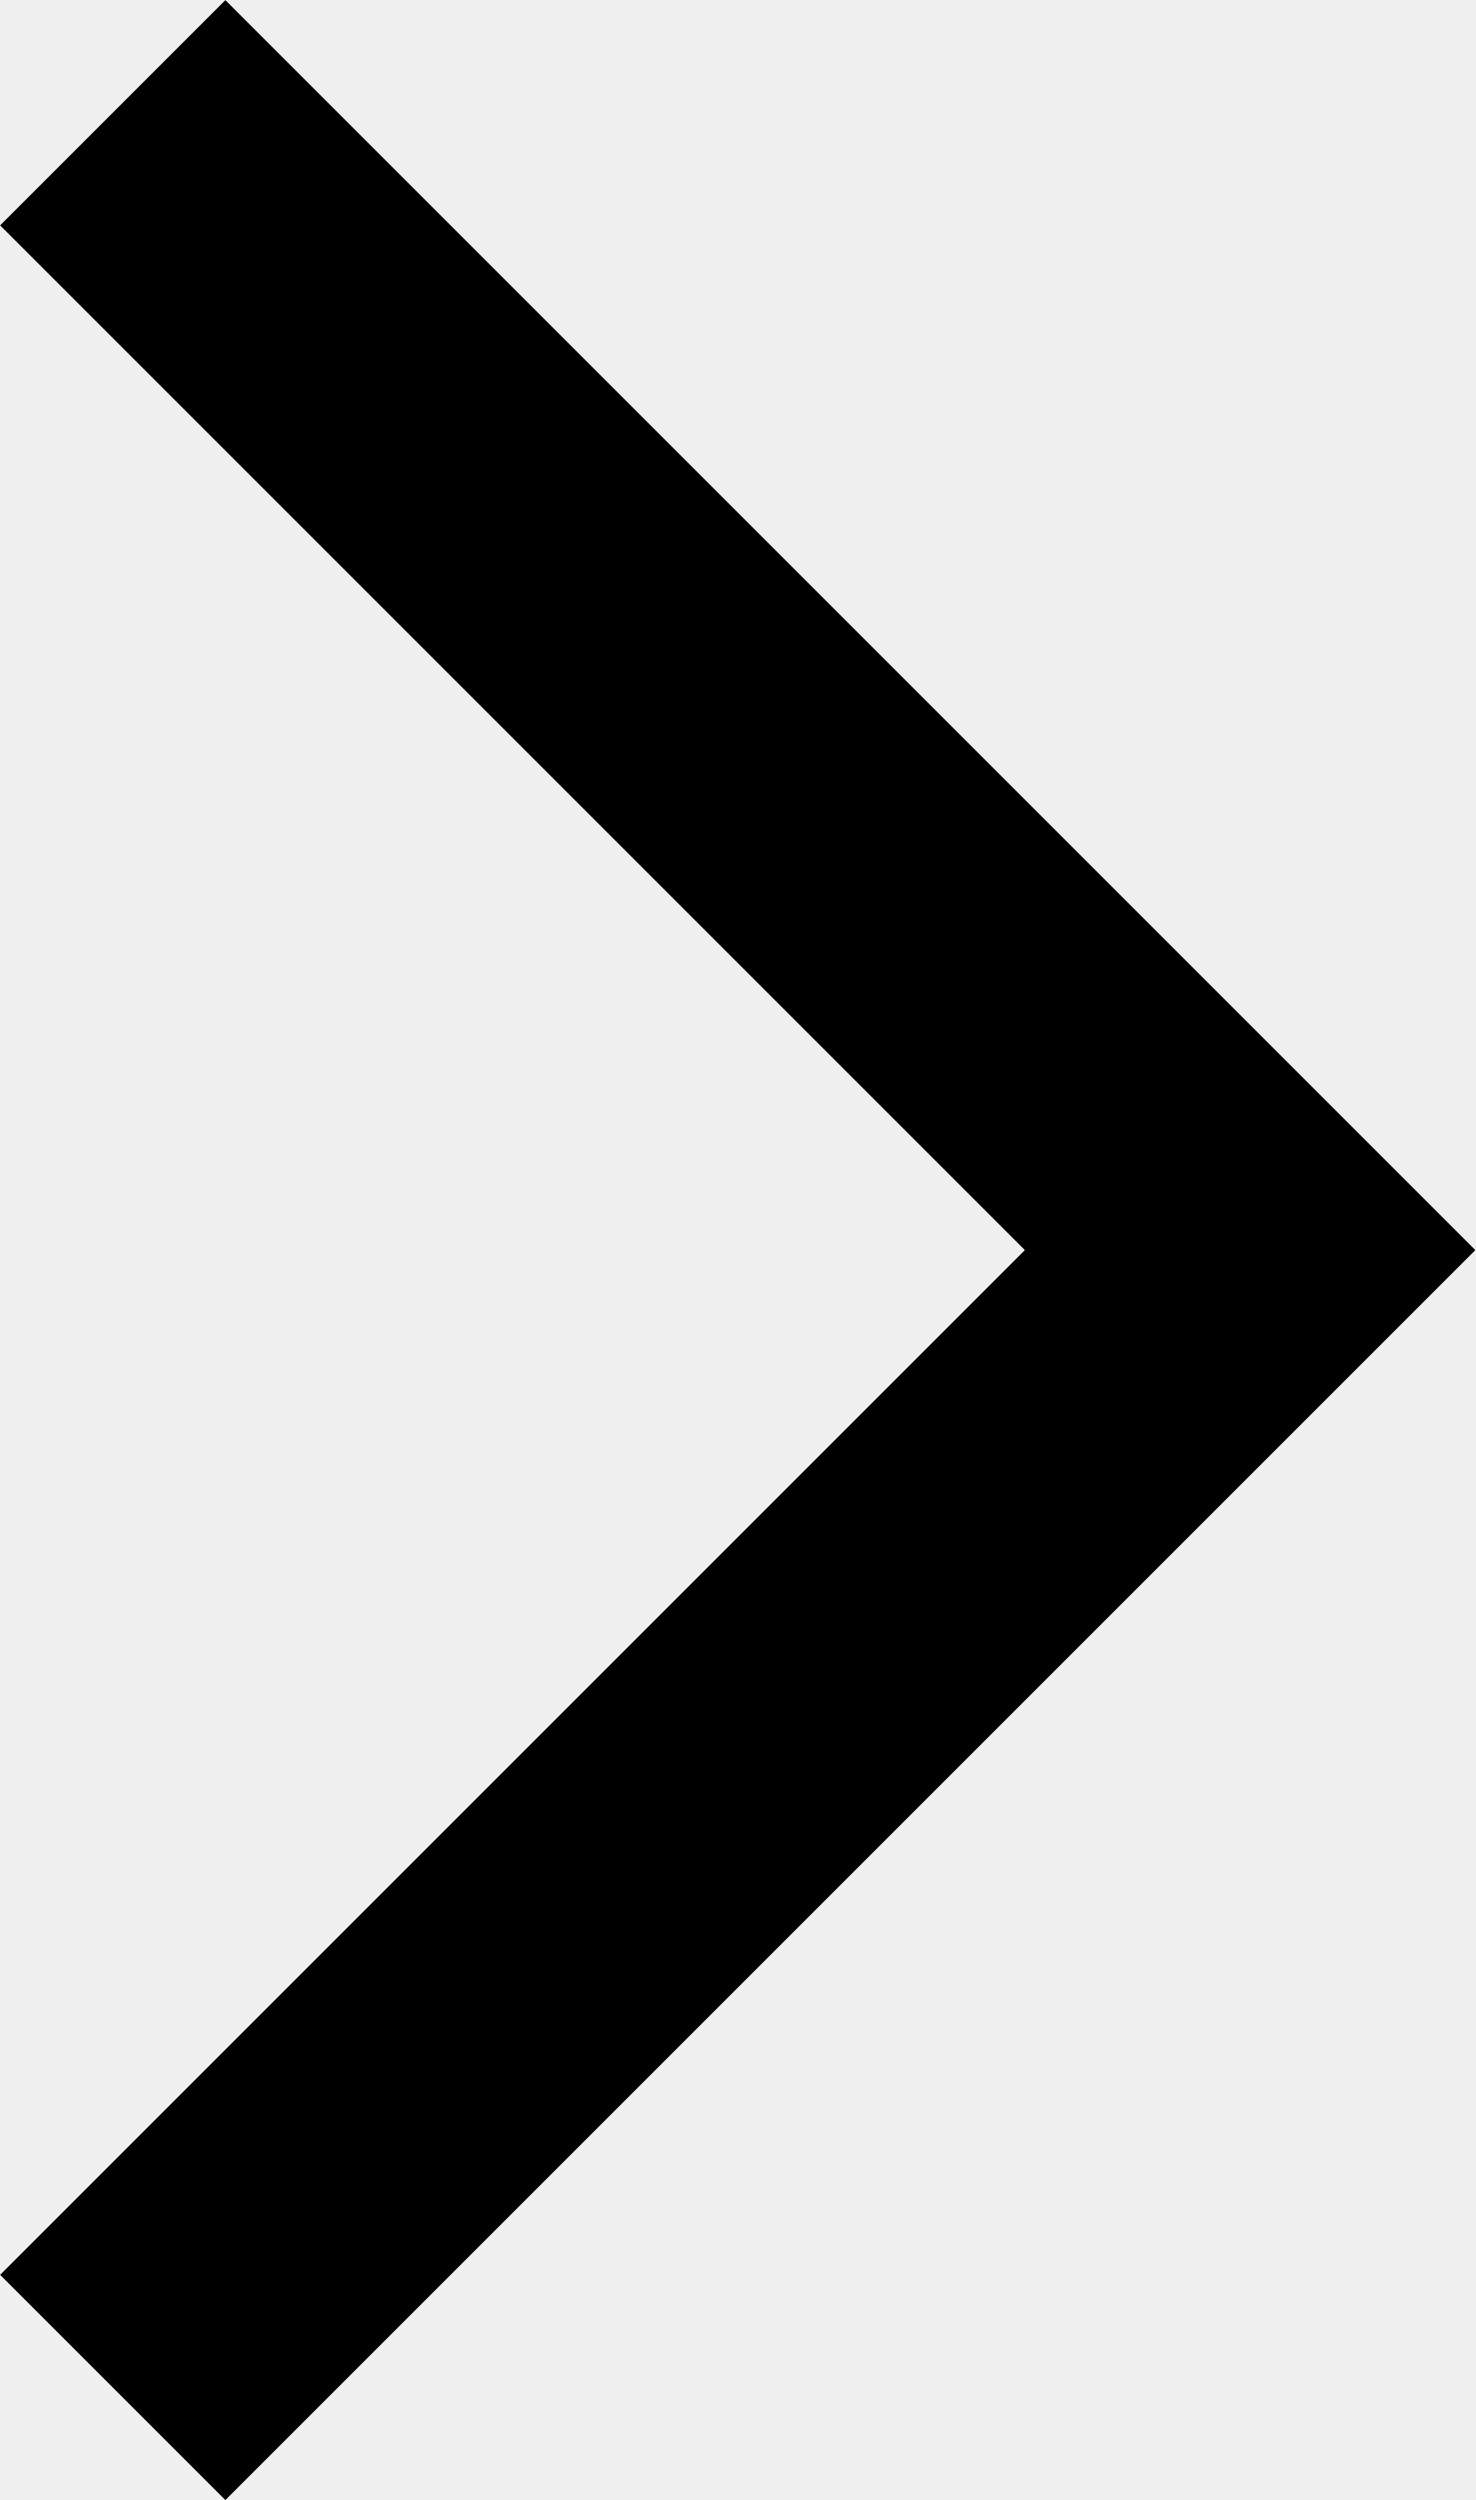
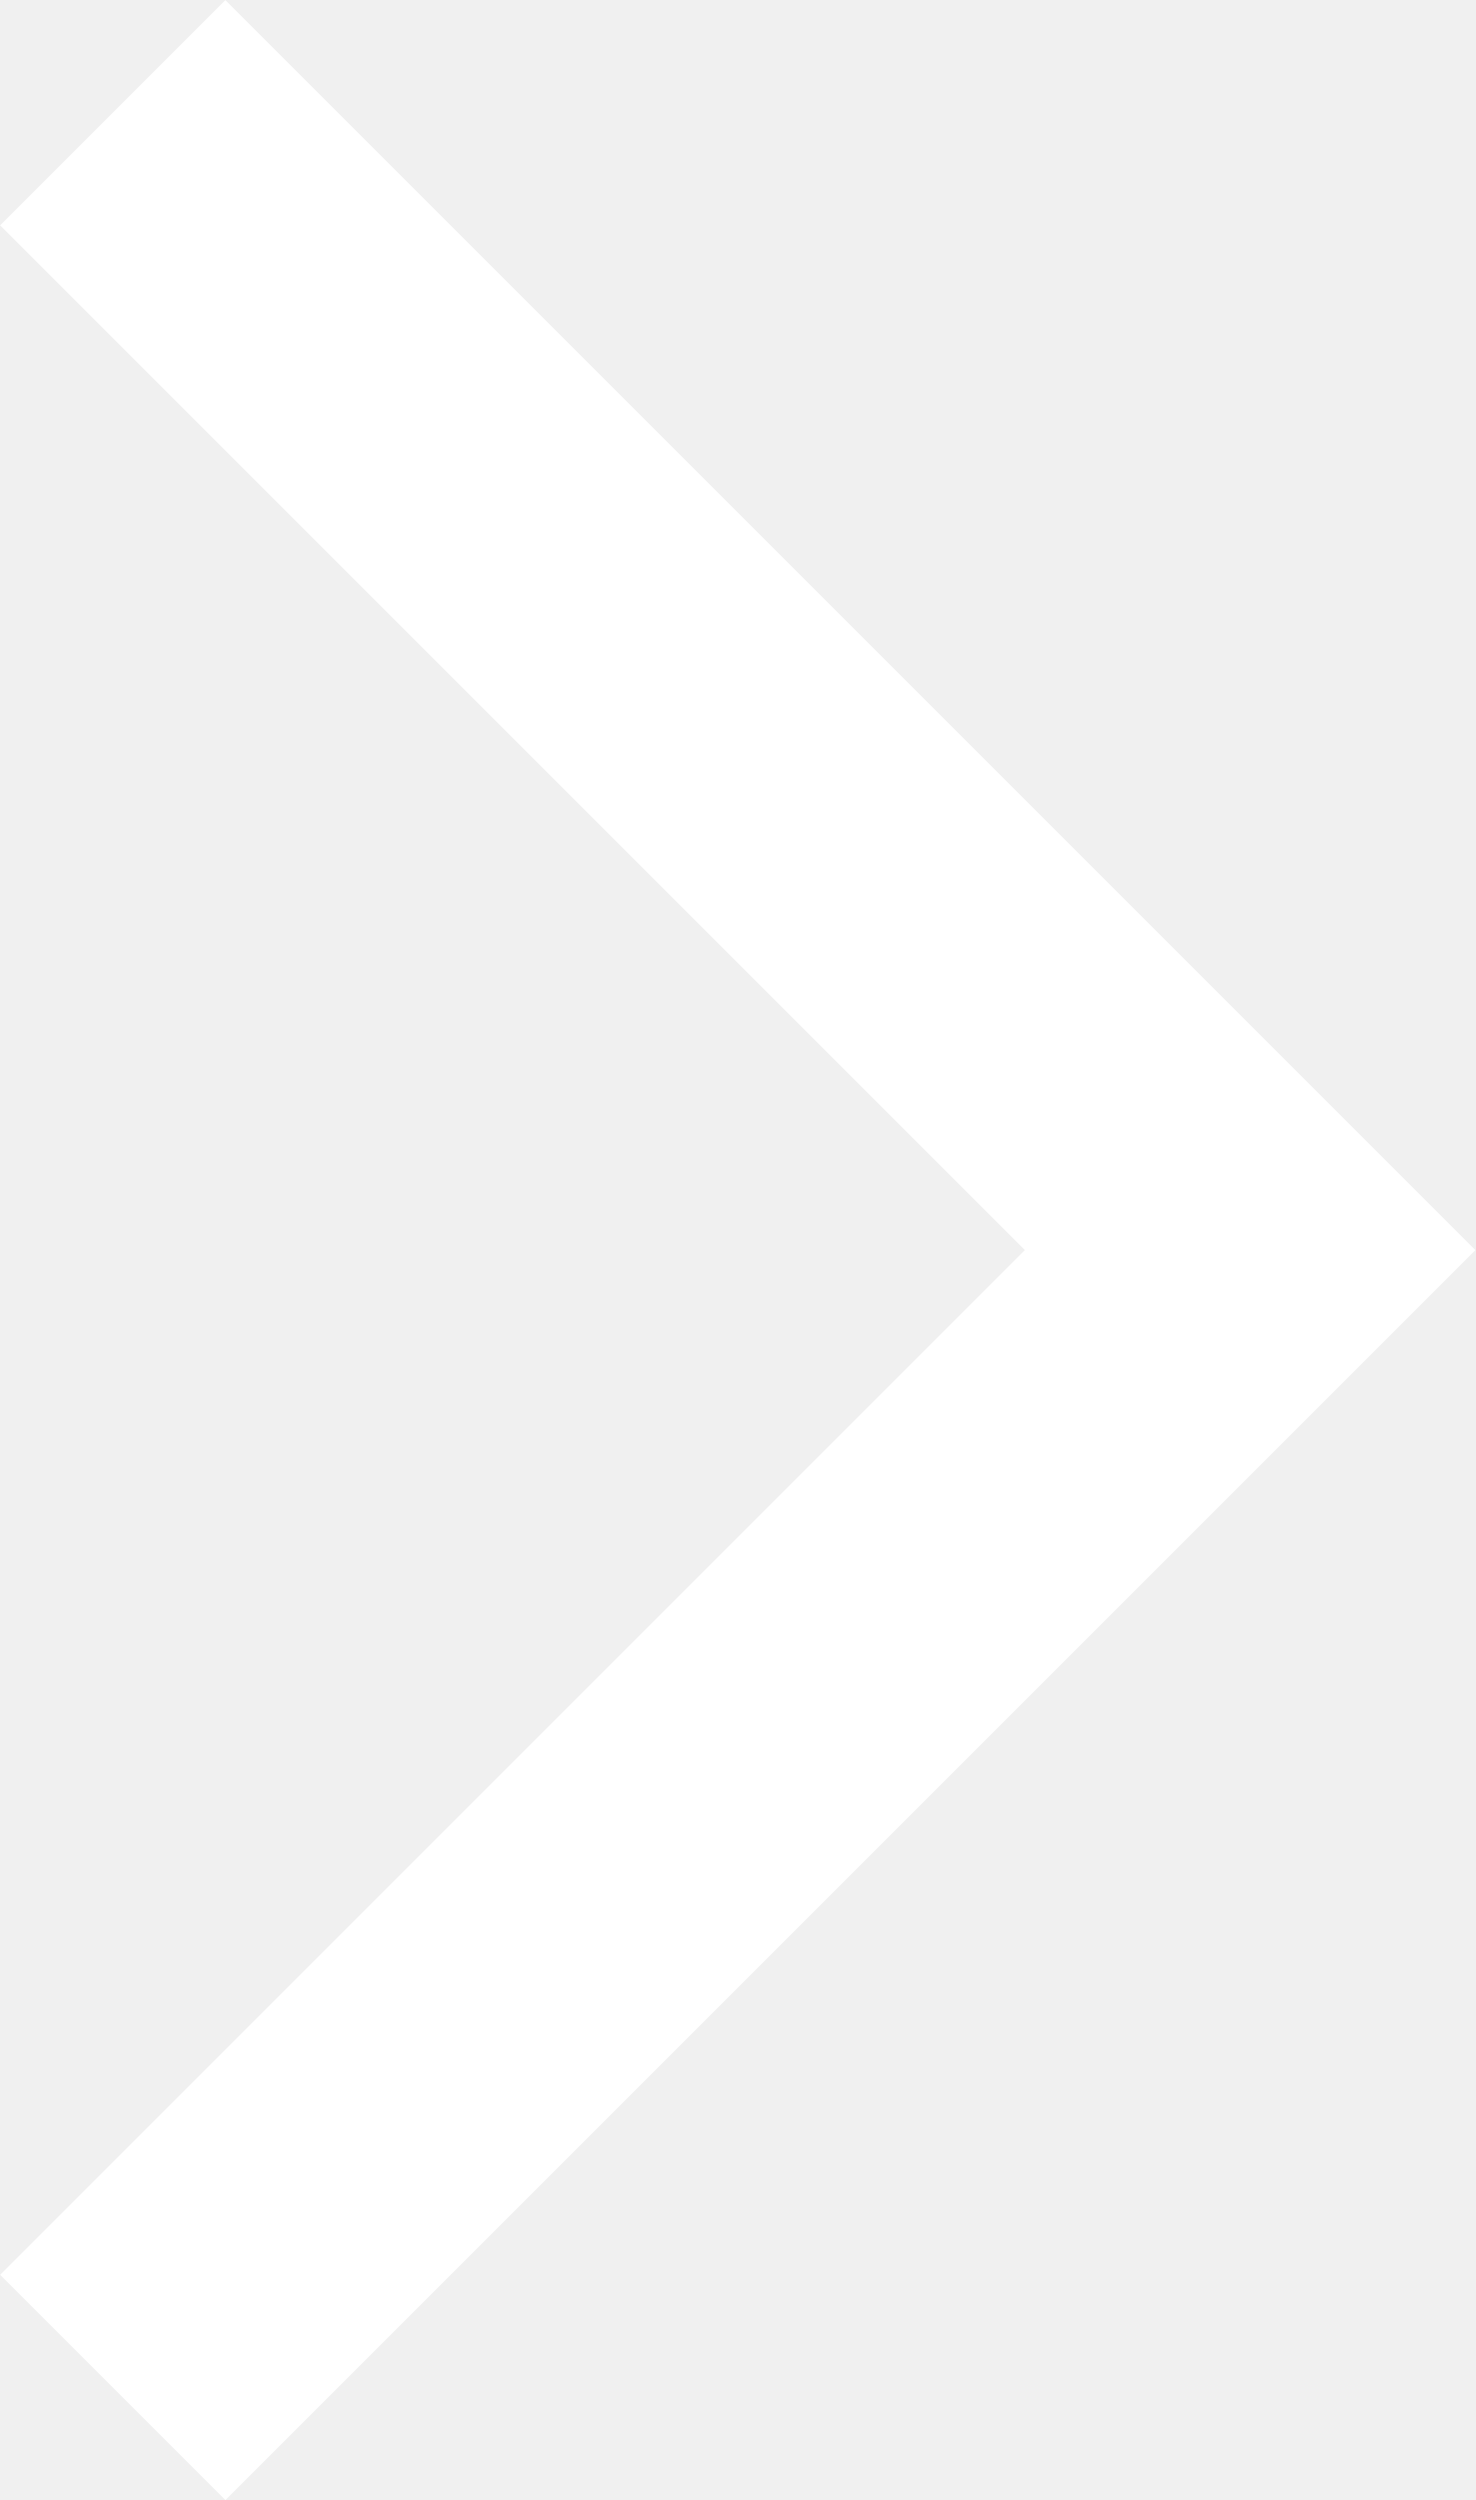
<svg xmlns="http://www.w3.org/2000/svg" width="6.947" height="11.773" viewBox="0 0 6.947 11.773">
  <g data-name="Group 206">
    <g data-name="Group 96">
-       <path data-name="Path 35" d="M.531.531l5.356 5.356-5.356 5.356" fill="none" stroke="#000" stroke-miterlimit="10" stroke-width="1.5" />
+       <path data-name="Path 35" d="M.531.531l5.356 5.356-5.356 5.356" fill="none" stroke="#fff" stroke-miterlimit="10" stroke-width="1.5" />
    </g>
  </g>
</svg>
